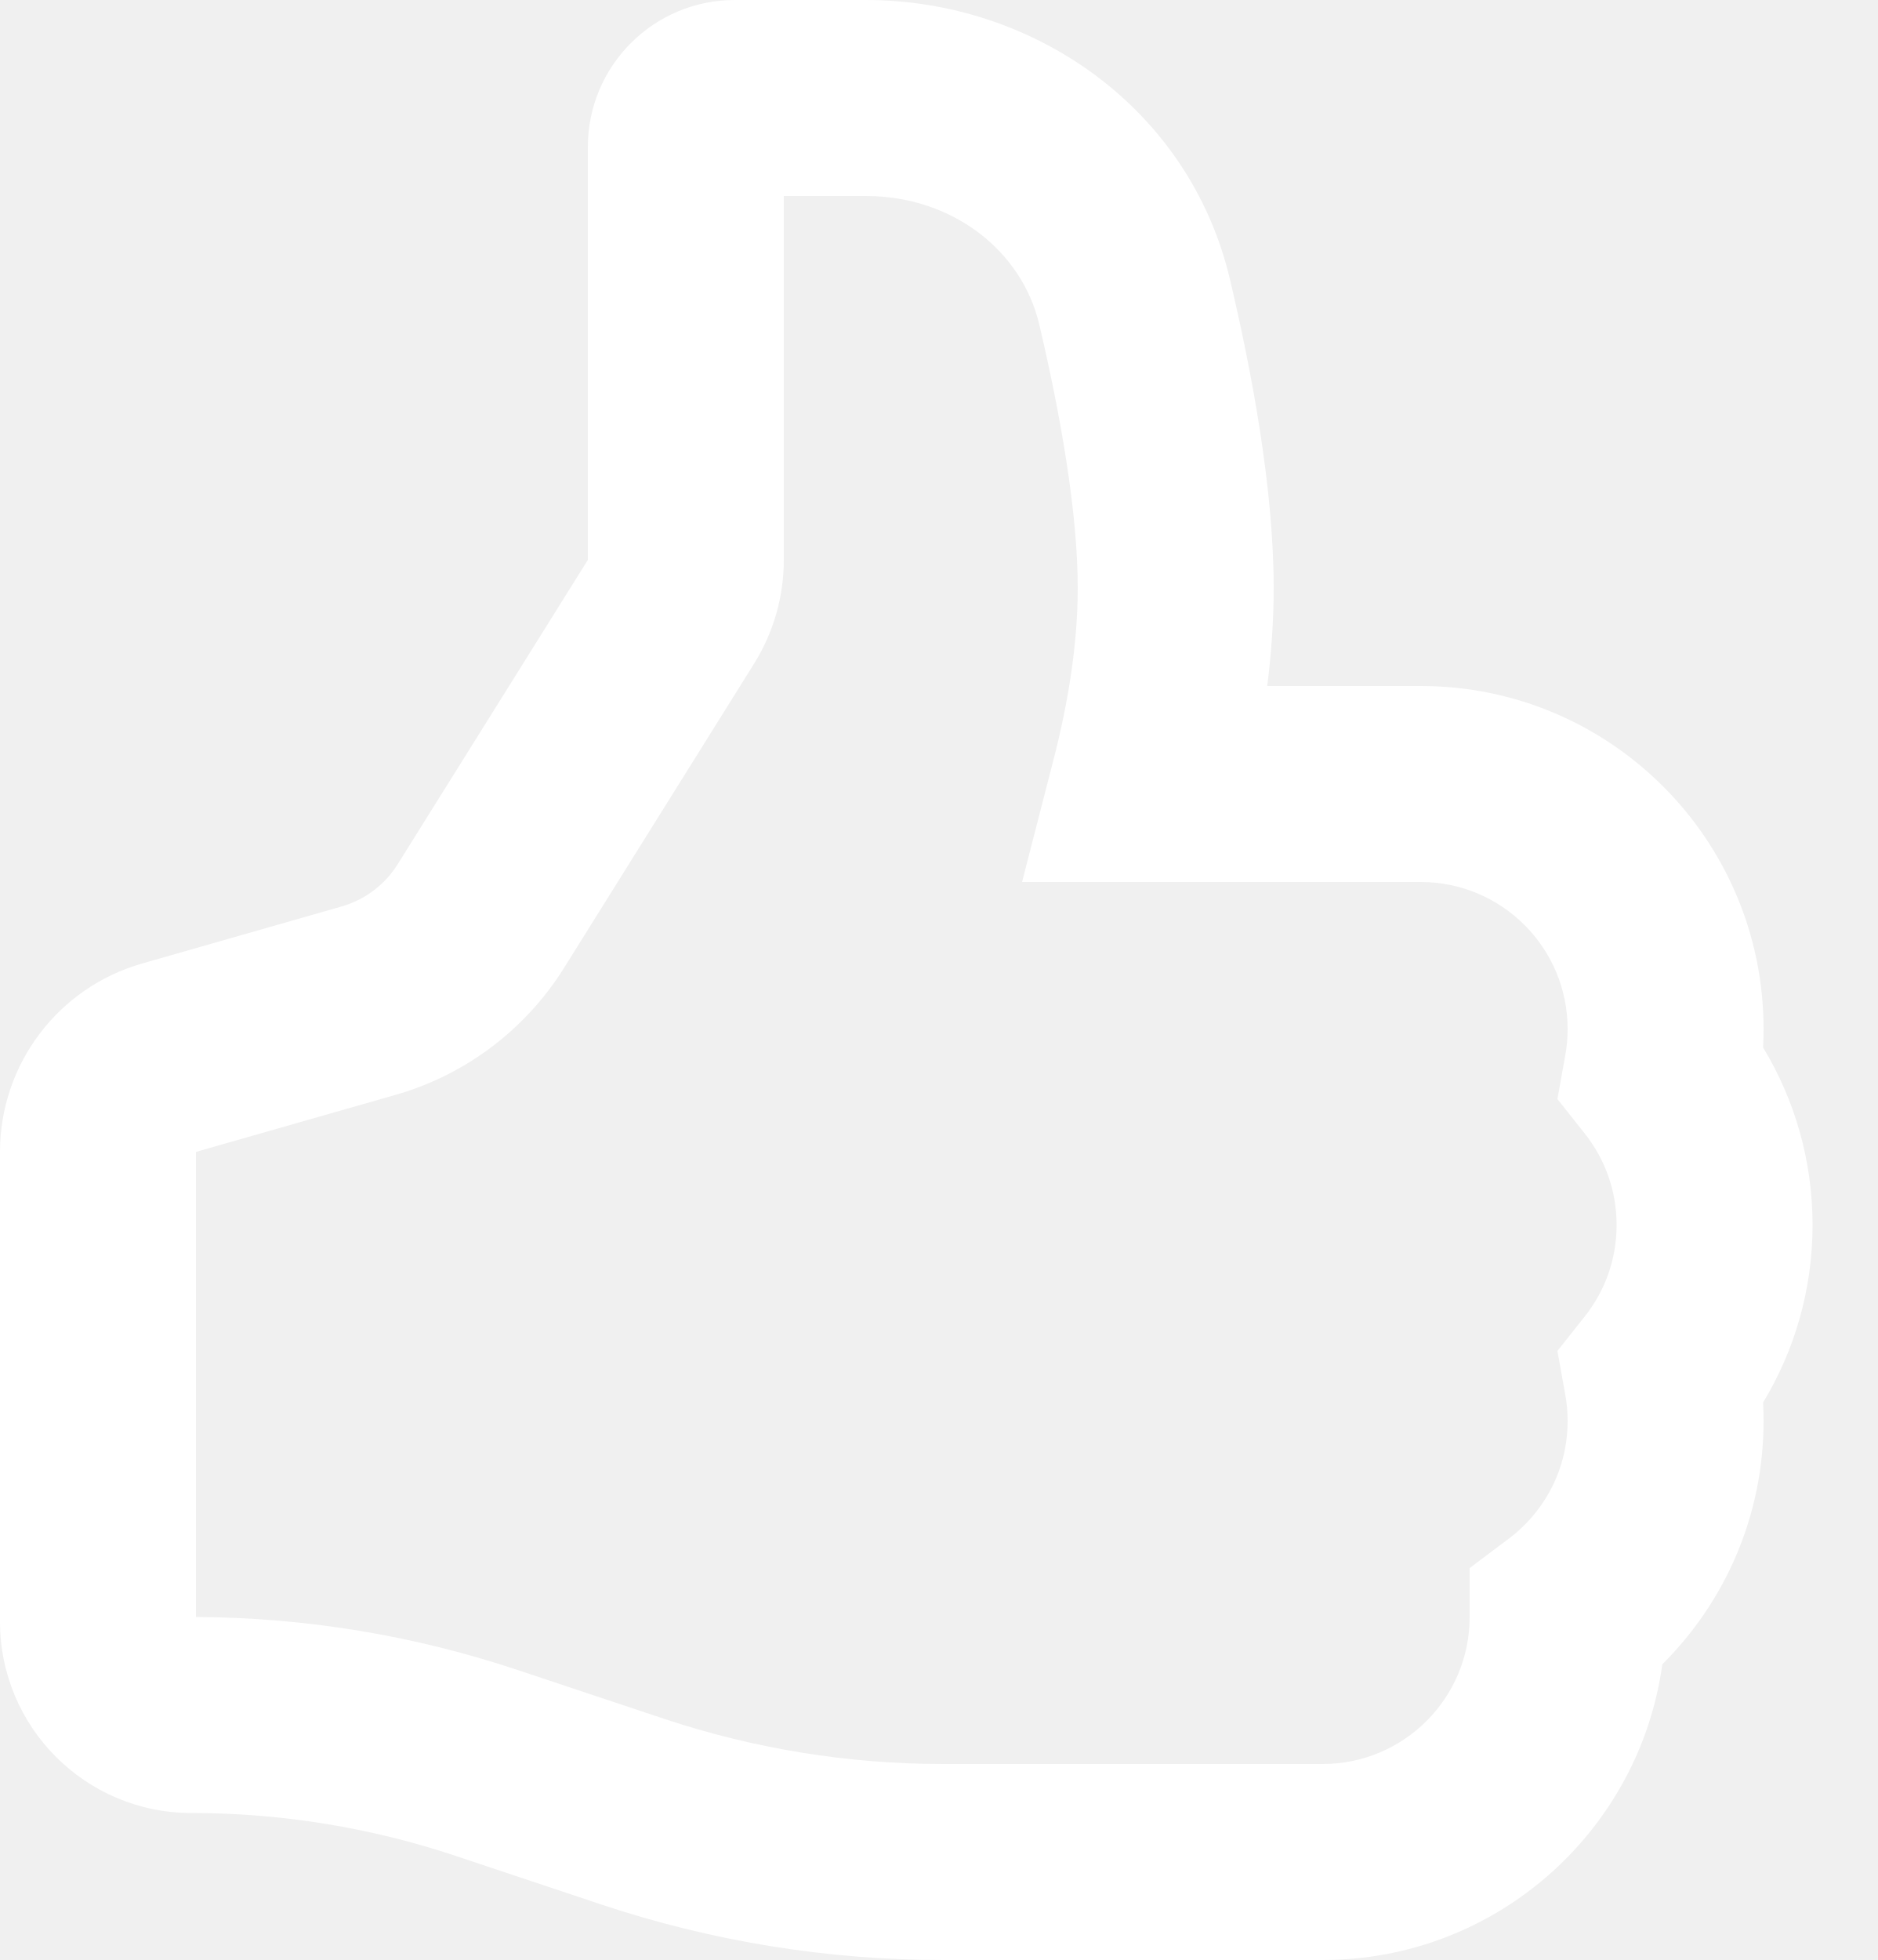
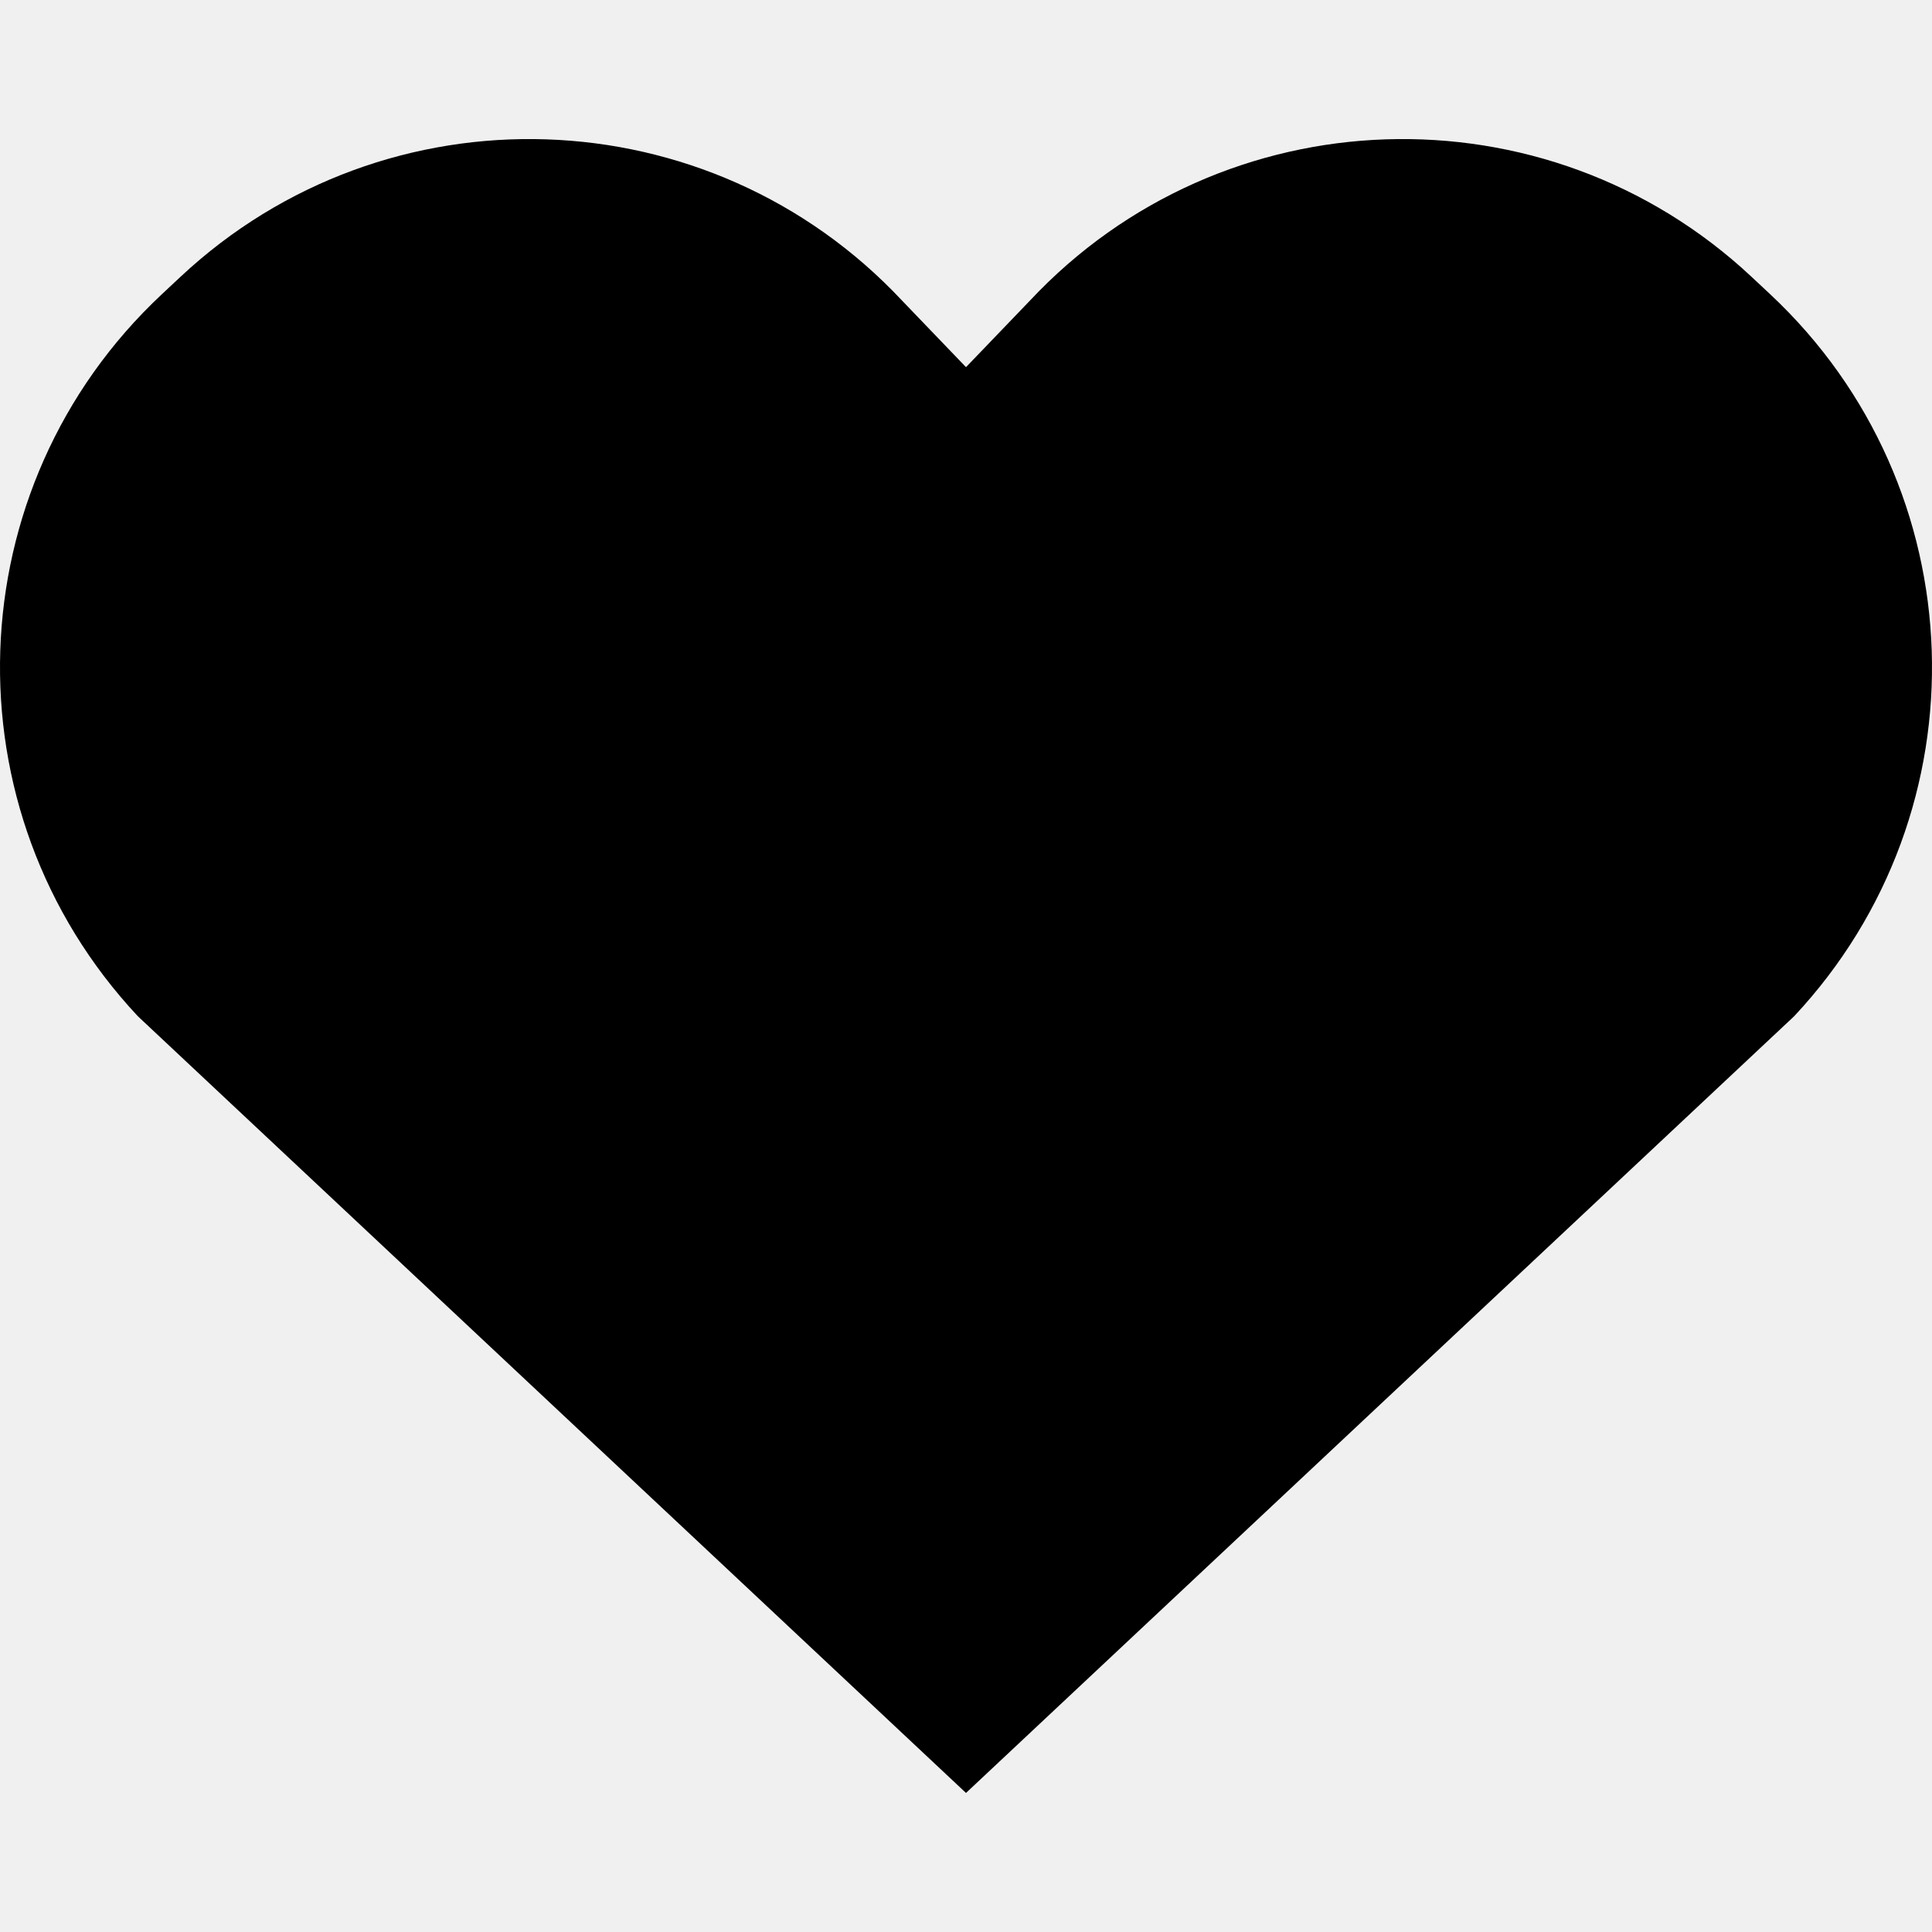
- <svg xmlns="http://www.w3.org/2000/svg" width="23" height="24" viewBox="0 0 23 24" fill="none">
-   <path fill-rule="evenodd" clip-rule="evenodd" d="M9.235 8.128C9.474 7.746 9.6 7.306 9.6 6.856V2.4H10.605C11.658 2.4 12.514 3.063 12.729 3.974C12.988 5.073 13.2 6.273 13.2 7.2C13.2 7.902 13.077 8.63 12.904 9.3L12.518 10.8H14.066H17.4C18.394 10.8 19.2 11.606 19.2 12.6C19.2 12.711 19.19 12.82 19.171 12.924L19.075 13.458L19.412 13.883C19.655 14.19 19.8 14.576 19.8 15C19.8 15.424 19.655 15.81 19.412 16.117L19.075 16.542L19.171 17.076C19.19 17.18 19.2 17.288 19.2 17.4C19.2 17.988 18.919 18.51 18.479 18.841L18 19.201V19.8C18 20.794 17.194 21.6 16.2 21.6H13.2H12H11.547C10.386 21.6 9.233 21.413 8.132 21.046L6.34 20.449C5.069 20.025 3.739 19.806 2.4 19.8V14.105L4.843 13.407C5.699 13.163 6.434 12.609 6.907 11.854L9.235 8.128ZM9 0C8.006 0 7.2 0.806 7.2 1.8V6.856L4.871 10.582C4.714 10.834 4.469 11.018 4.183 11.1L1.741 11.798C0.71 12.092 0 13.034 0 14.105V19.856C0 21.151 1.049 22.2 2.344 22.2C3.444 22.2 4.537 22.377 5.581 22.725L7.373 23.323C8.719 23.771 10.129 24 11.547 24H12H13.2H16.2C18.323 24 20.078 22.425 20.36 20.379C21.125 19.619 21.6 18.565 21.6 17.4C21.6 17.324 21.598 17.249 21.594 17.174C21.978 16.54 22.2 15.795 22.2 15C22.2 14.205 21.978 13.46 21.594 12.826C21.598 12.751 21.6 12.676 21.6 12.6C21.6 10.28 19.72 8.4 17.4 8.4H15.521C15.57 8.011 15.6 7.608 15.6 7.2C15.6 5.986 15.335 4.567 15.065 3.423C14.568 1.316 12.651 0 10.605 0H9Z" fill="white" />
+ <svg xmlns="http://www.w3.org/2000/svg" fill="currentColor" height="40px" width="40px" version="1.1" id="Capa_1" viewBox="0 0 230 230" xml:space="preserve">
+   <path d="M213.588,120.982L115,213.445l-98.588-92.463C-6.537,96.466-5.26,57.99,19.248,35.047l2.227-2.083  c24.51-22.942,62.984-21.674,85.934,2.842L115,43.709l7.592-7.903c22.949-24.516,61.424-25.784,85.936-2.842l2.227,2.083  C235.26,57.99,236.537,96.466,213.588,120.982z" />
</svg>
